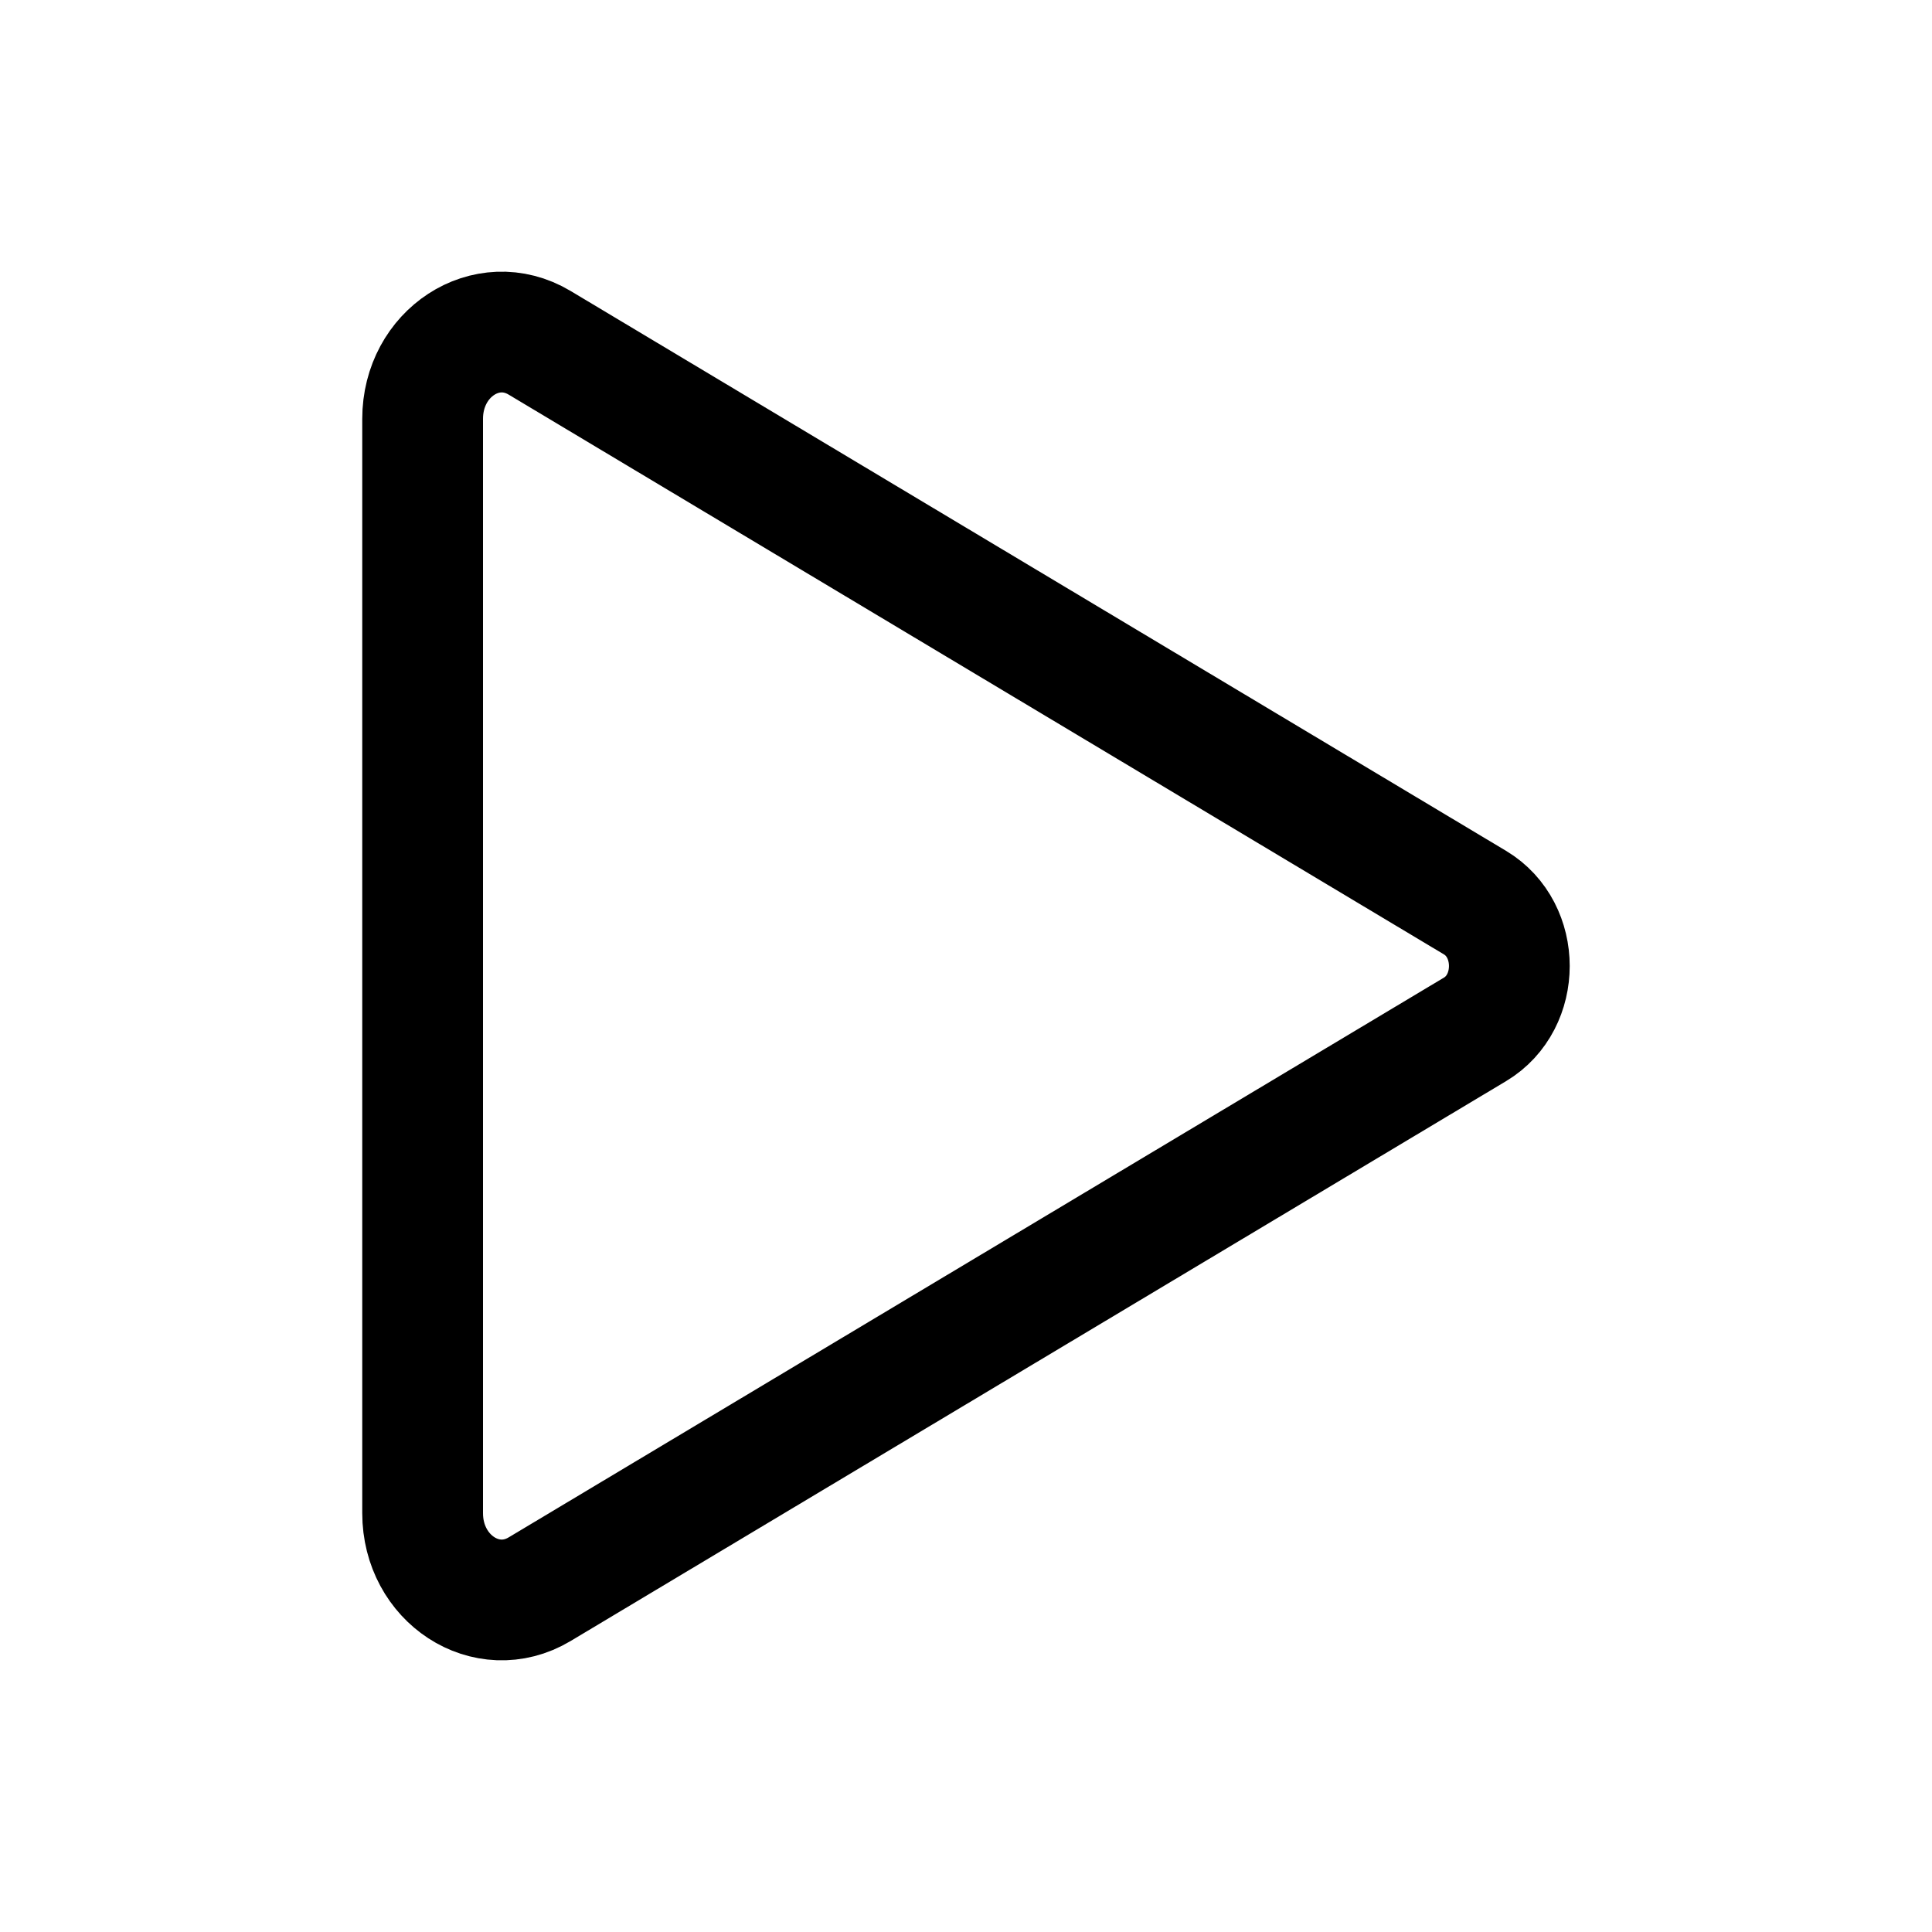
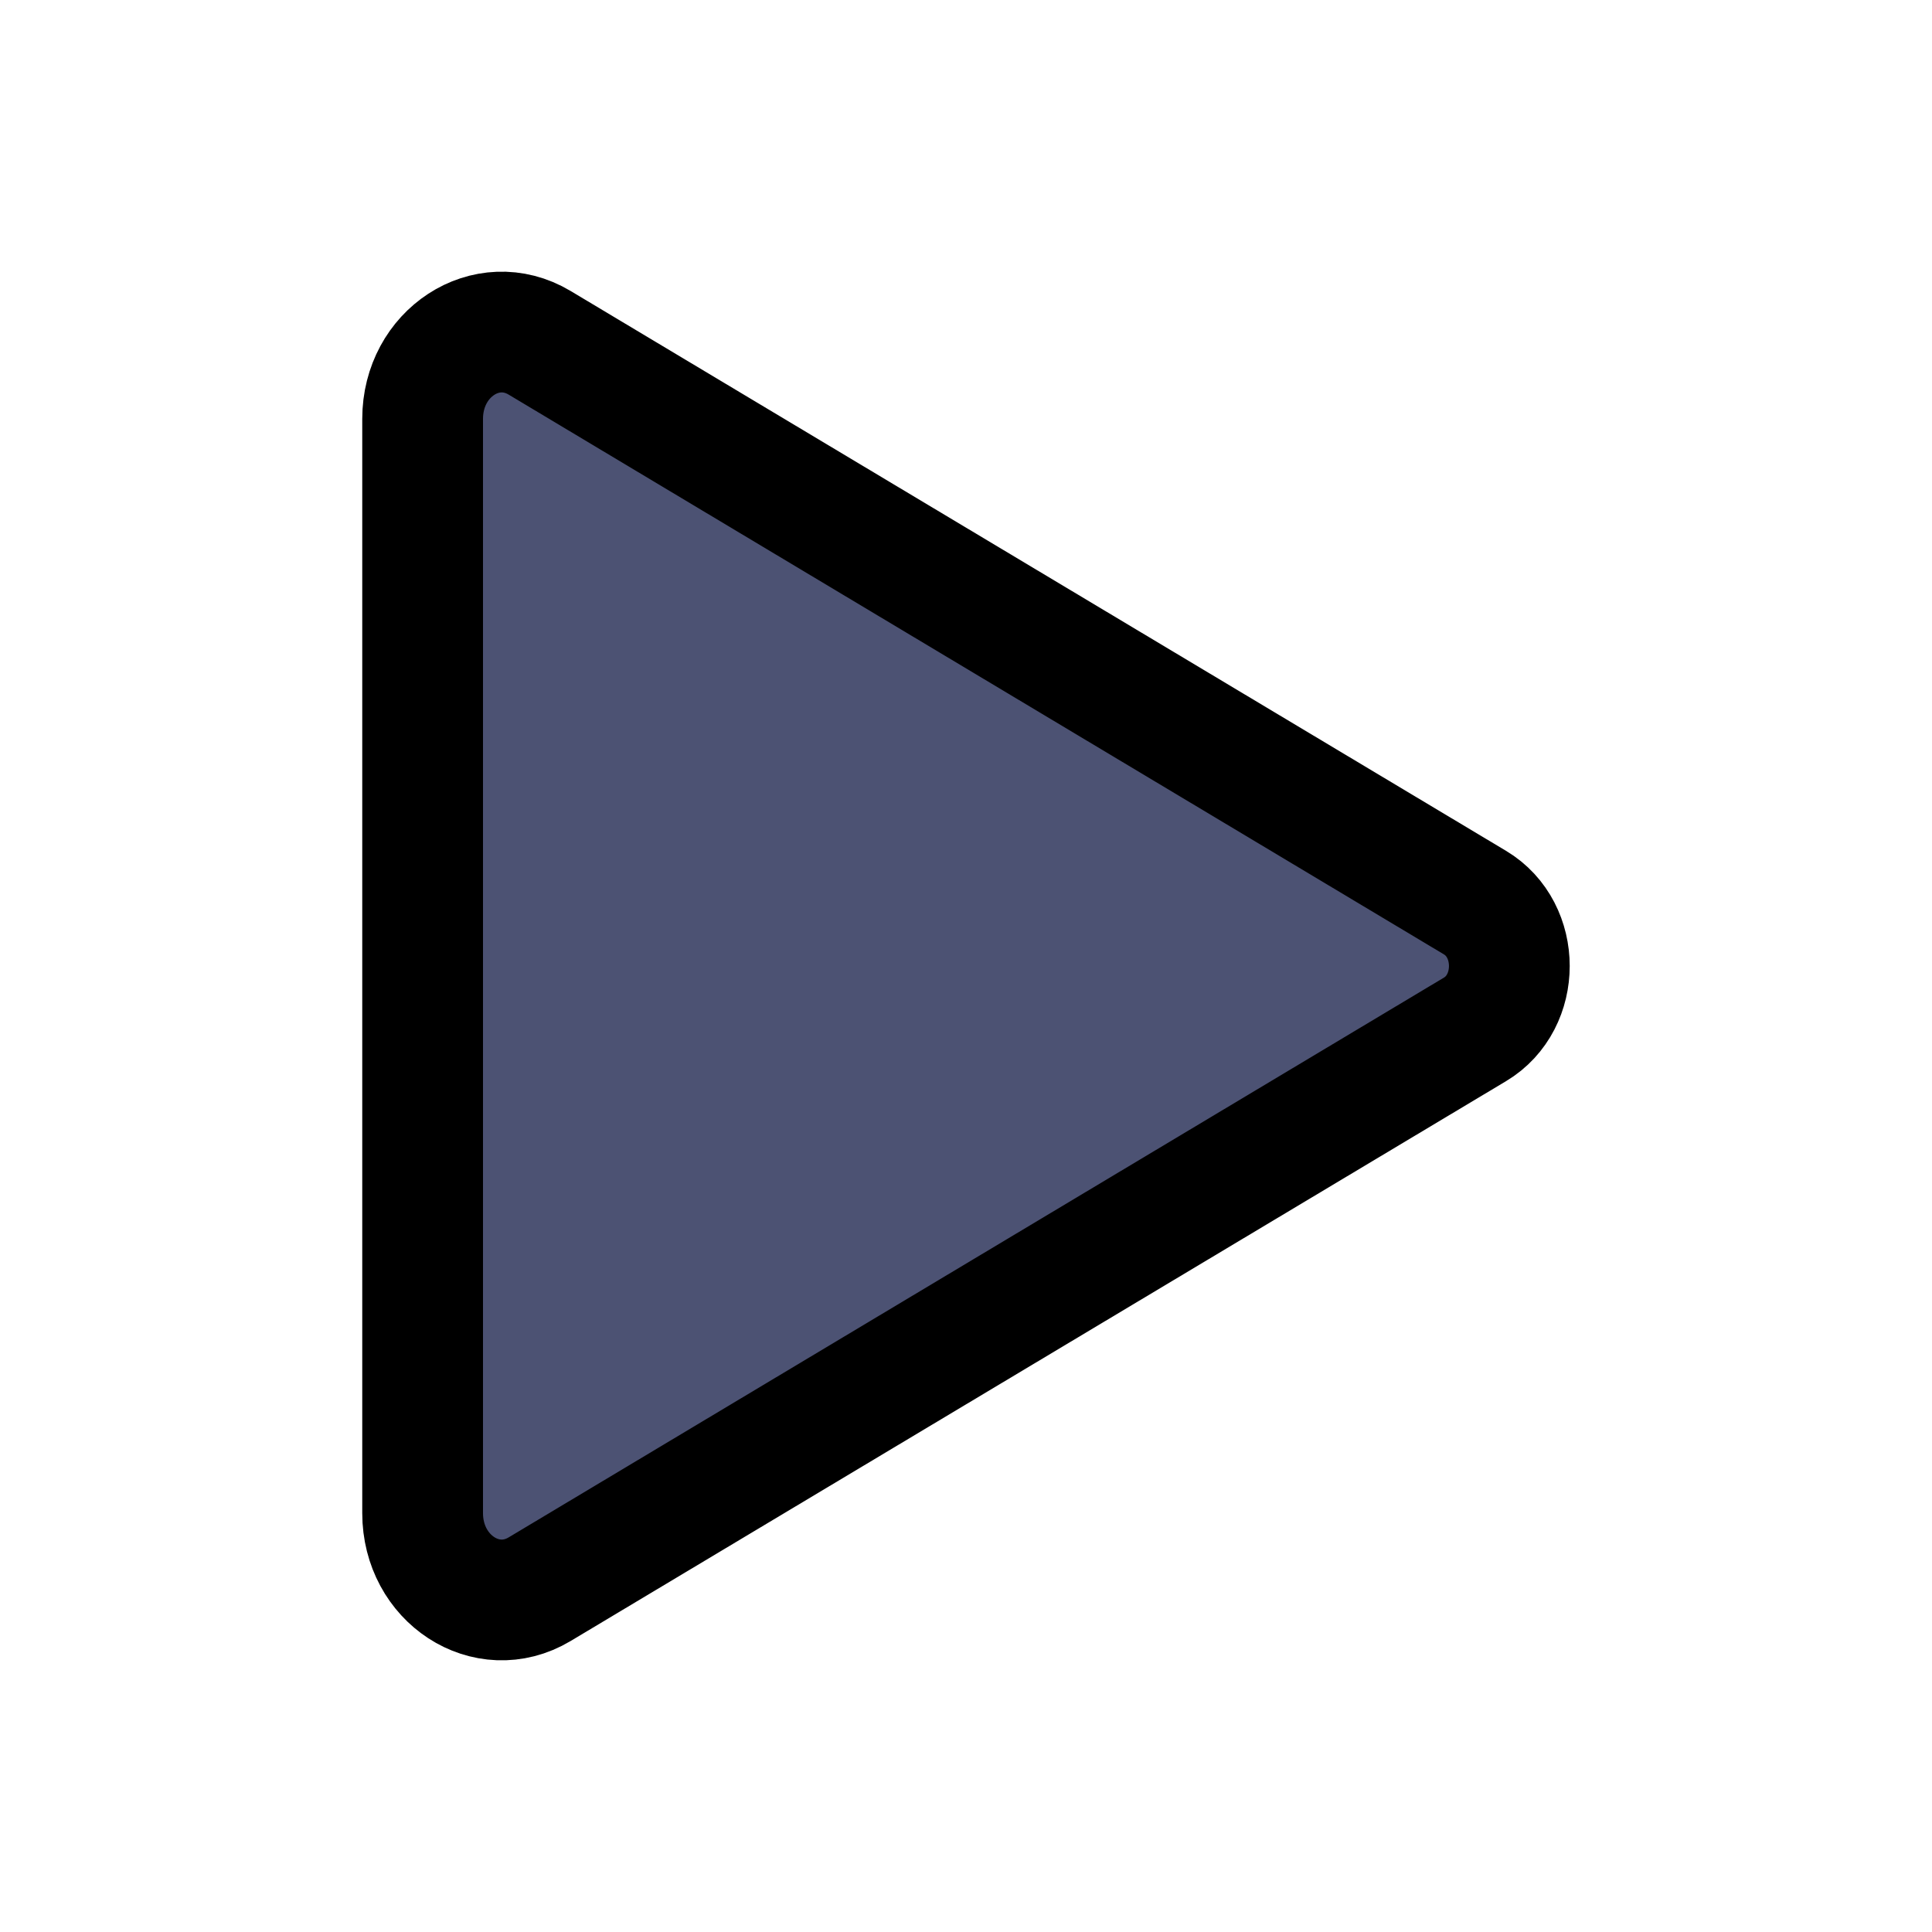
<svg xmlns="http://www.w3.org/2000/svg" class="ionicon" viewBox="0 0 512 512">
-   <path d="M112 111v290c0 17.44 17 28.52 31 20.16l247.9-148.37c12.12-7.25 12.12-26.33 0-33.58L143 90.84c-14-8.36-31 2.72-31 20.16z" fill="none" stroke="currentColor" stroke-miterlimit="10" stroke-width="32" />
+   <path d="M112 111v290c0 17.44 17 28.52 31 20.16l247.9-148.37c12.12-7.25 12.12-26.33 0-33.58L143 90.84c-14-8.36-31 2.72-31 20.16z" fill="#4C5273" stroke="currentColor" stroke-miterlimit="10" stroke-width="32" />
</svg>
